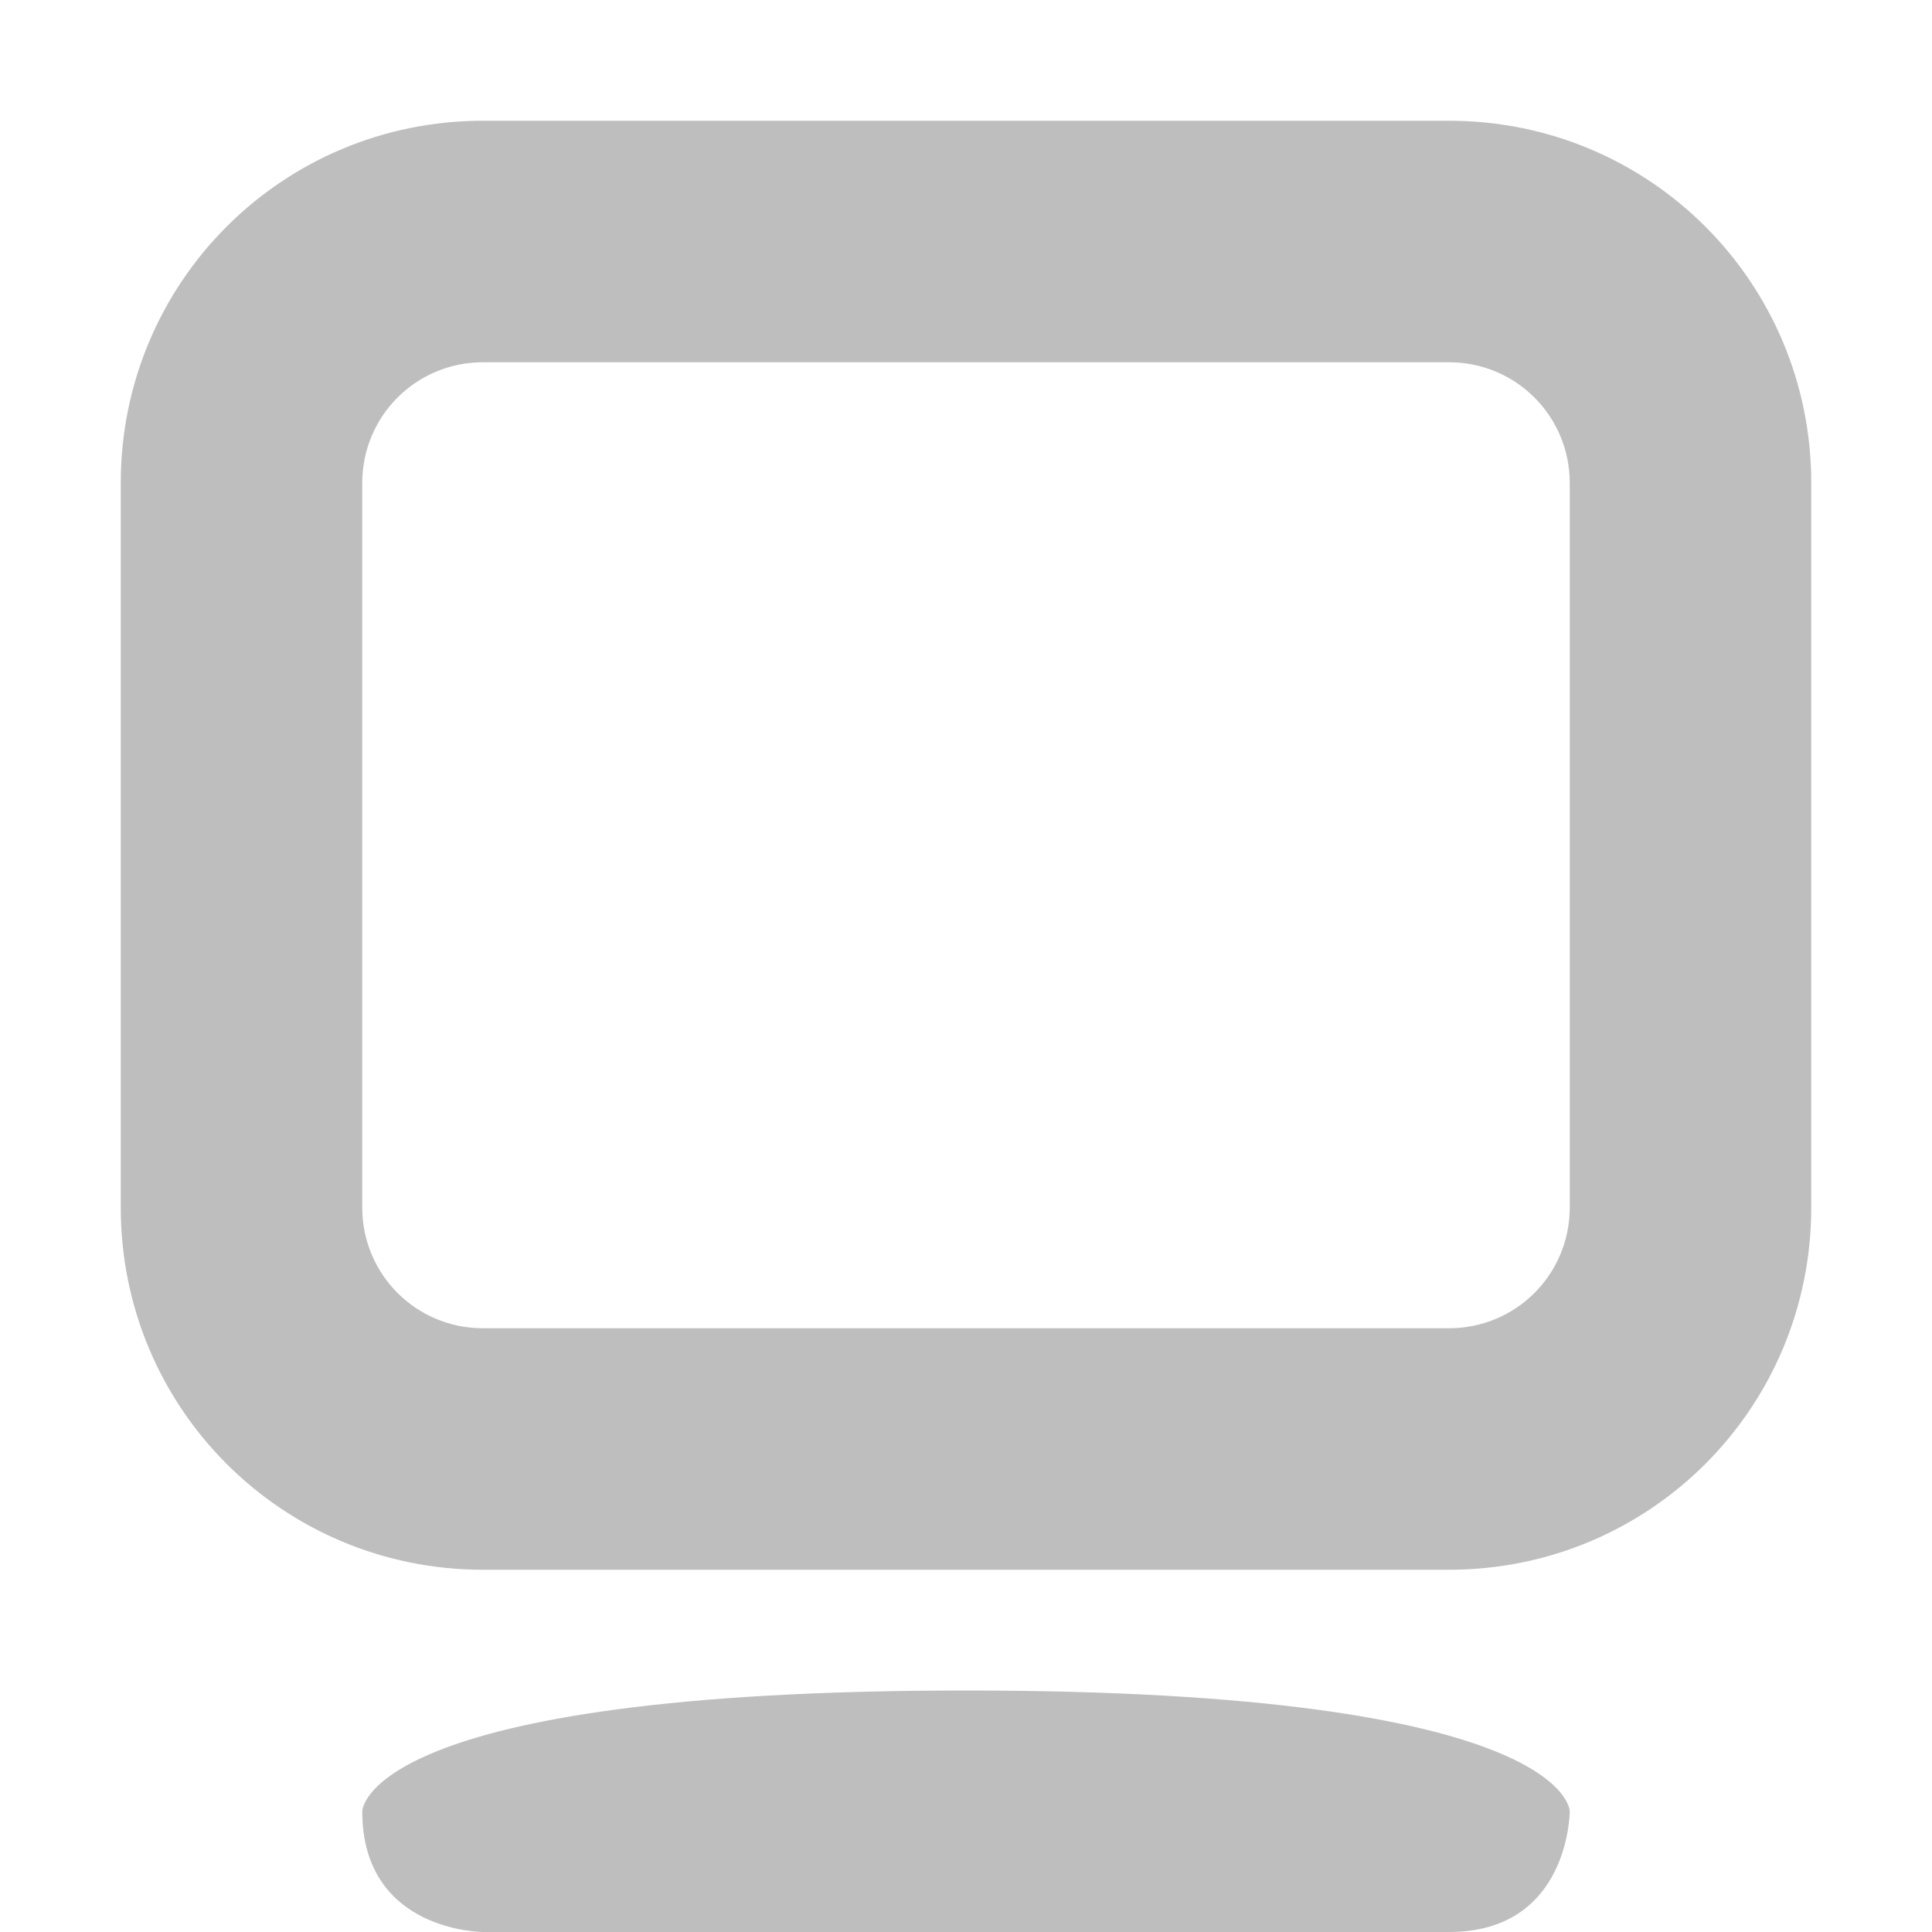
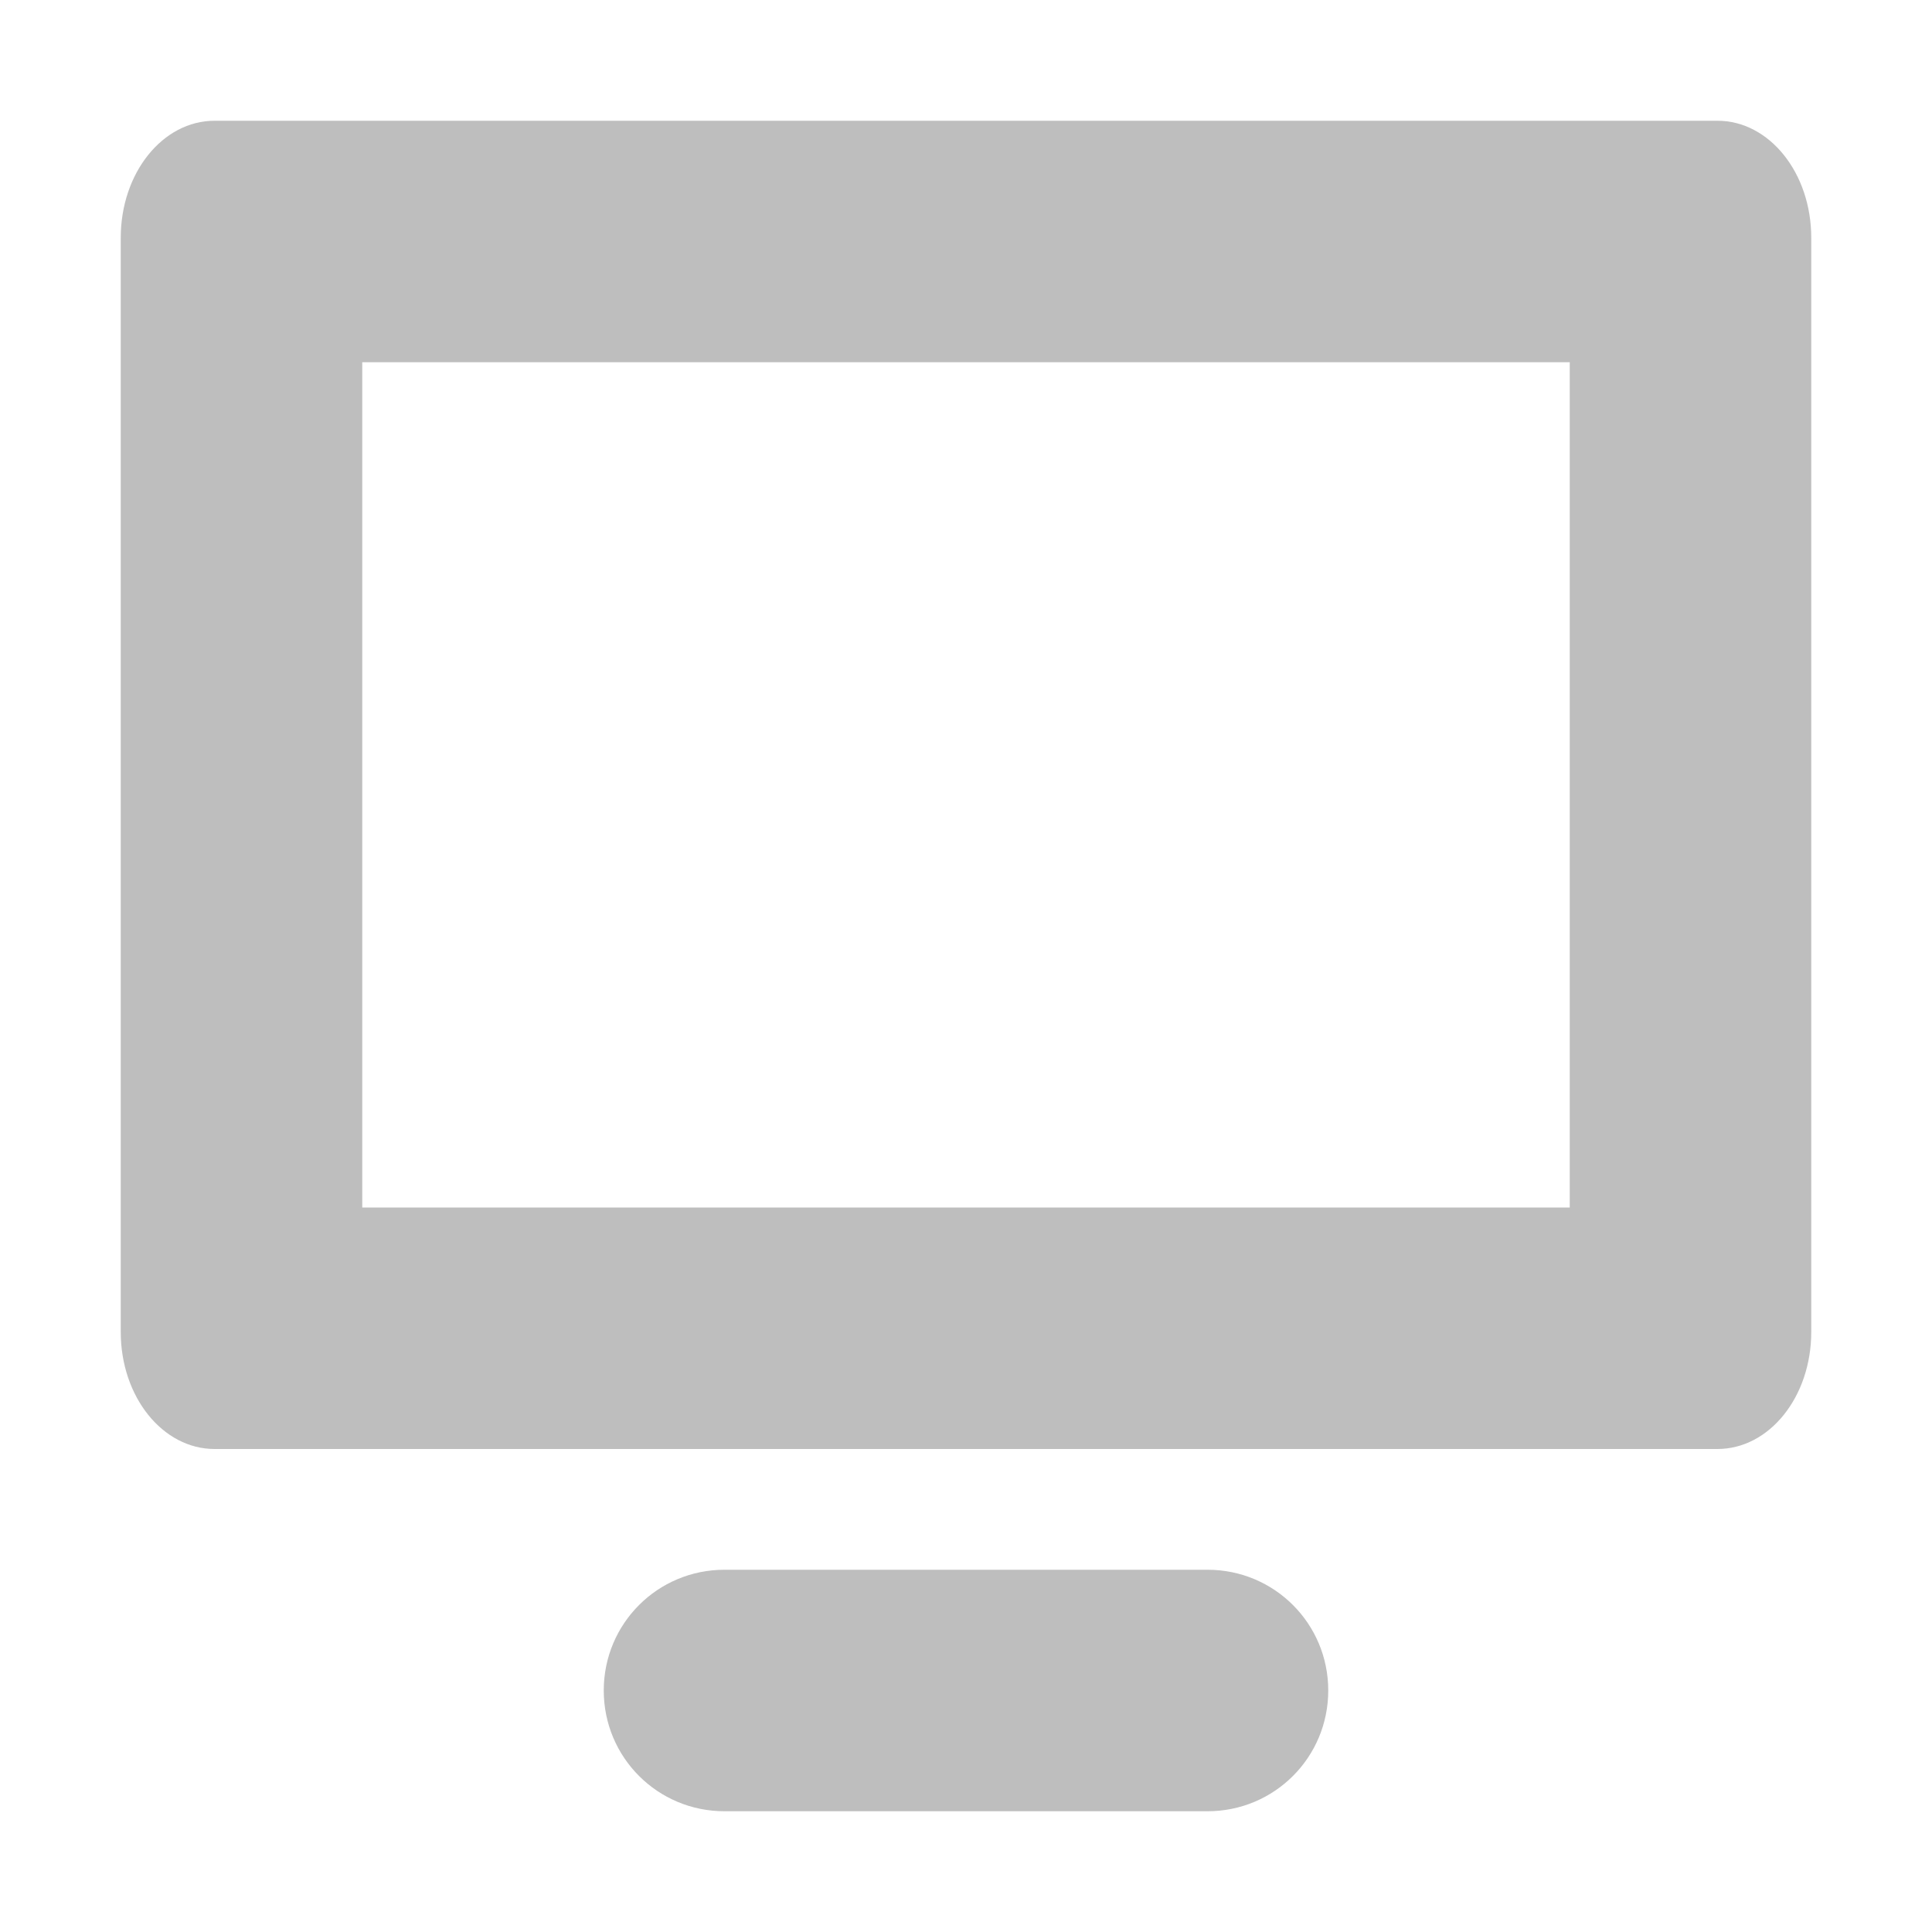
- <svg xmlns="http://www.w3.org/2000/svg" id="svg7384" height="16" width="16" version="1.1">
-   <g id="layer10" transform="translate(-181 -447)">
-     <path id="rect3773" style="fill:#bebebe" d="m193 448c1.662 0 3 1.338 3 3v6c0 1.662-1.338 3-3 3h-8c-1.662 0-3-1.338-3-3v-6c0-1.662 1.338-3 3-3h8zm0 2h-8c-0.554 0-1 0.446-1 1v6c0 0.554 0.446 1 1 1h8c0.554 0 1-0.446 1-1v-6c0-0.554-0.446-1-1-1z" />
-     <path id="rect3778" style="fill:#bebebe" d="m189 461c-5 0-5 1-5 1 0 1 1 1 1 1h8c1 0 1-1 1-1s0-1-5-1z" />
-   </g>
+ <svg xmlns="http://www.w3.org/2000/svg" version="1.1" width="16" height="16" id="svg7384">
+   <defs id="defs10" />
+   <path id="rect4176" d="M 1.777 1 C 1.347 1 1 1.432 1 1.969 L 1 11.031 C 1 11.568 1.347 12 1.777 12 L 14.223 12 C 14.653 12 15 11.568 15 11.031 L 15 1.969 C 15 1.432 14.653 1 14.223 1 L 1.777 1 z M 3 3 L 13 3 L 13 10 L 3 10 L 3 3 z M 6 13 C 5.446 13 5 13.446 5 14 C 5 14.554 5.446 15 6 15 L 10 15 C 10.554 15 11 14.554 11 14 C 11 13.446 10.554 13 10 13 L 6 13 z " style="opacity:1;fill:#bebebe;fill-opacity:1;stroke:none" />
</svg>
